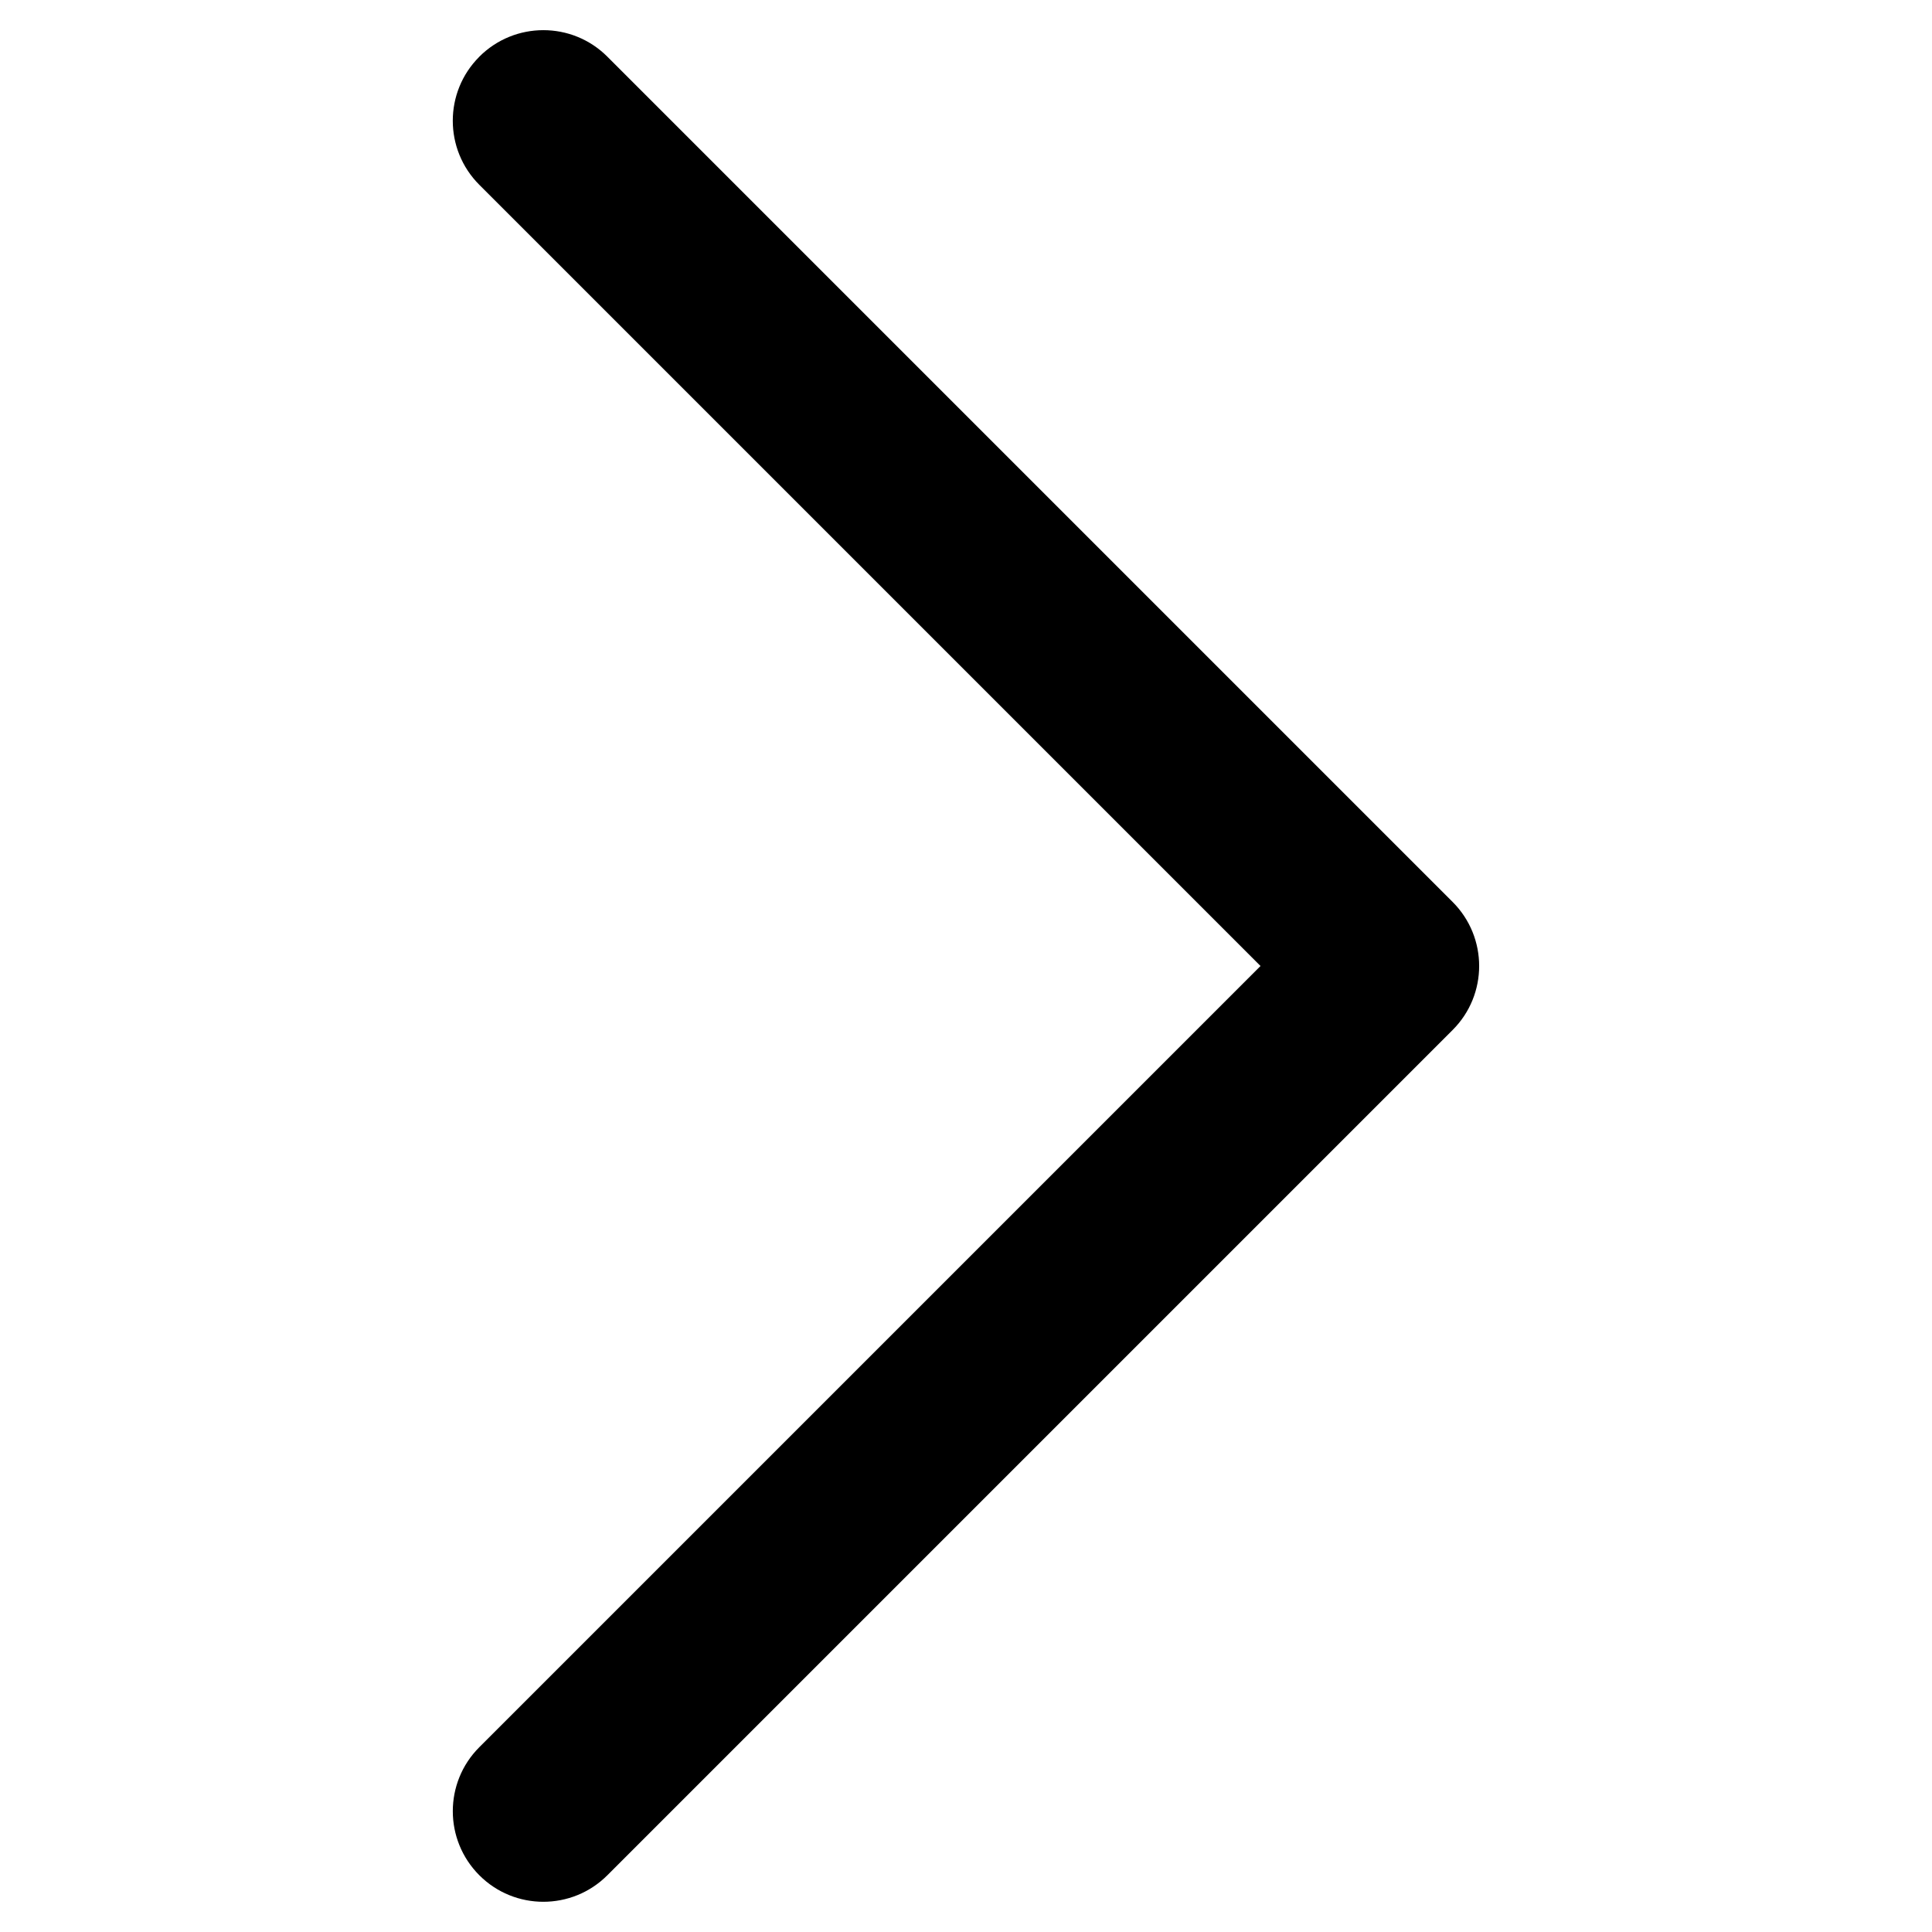
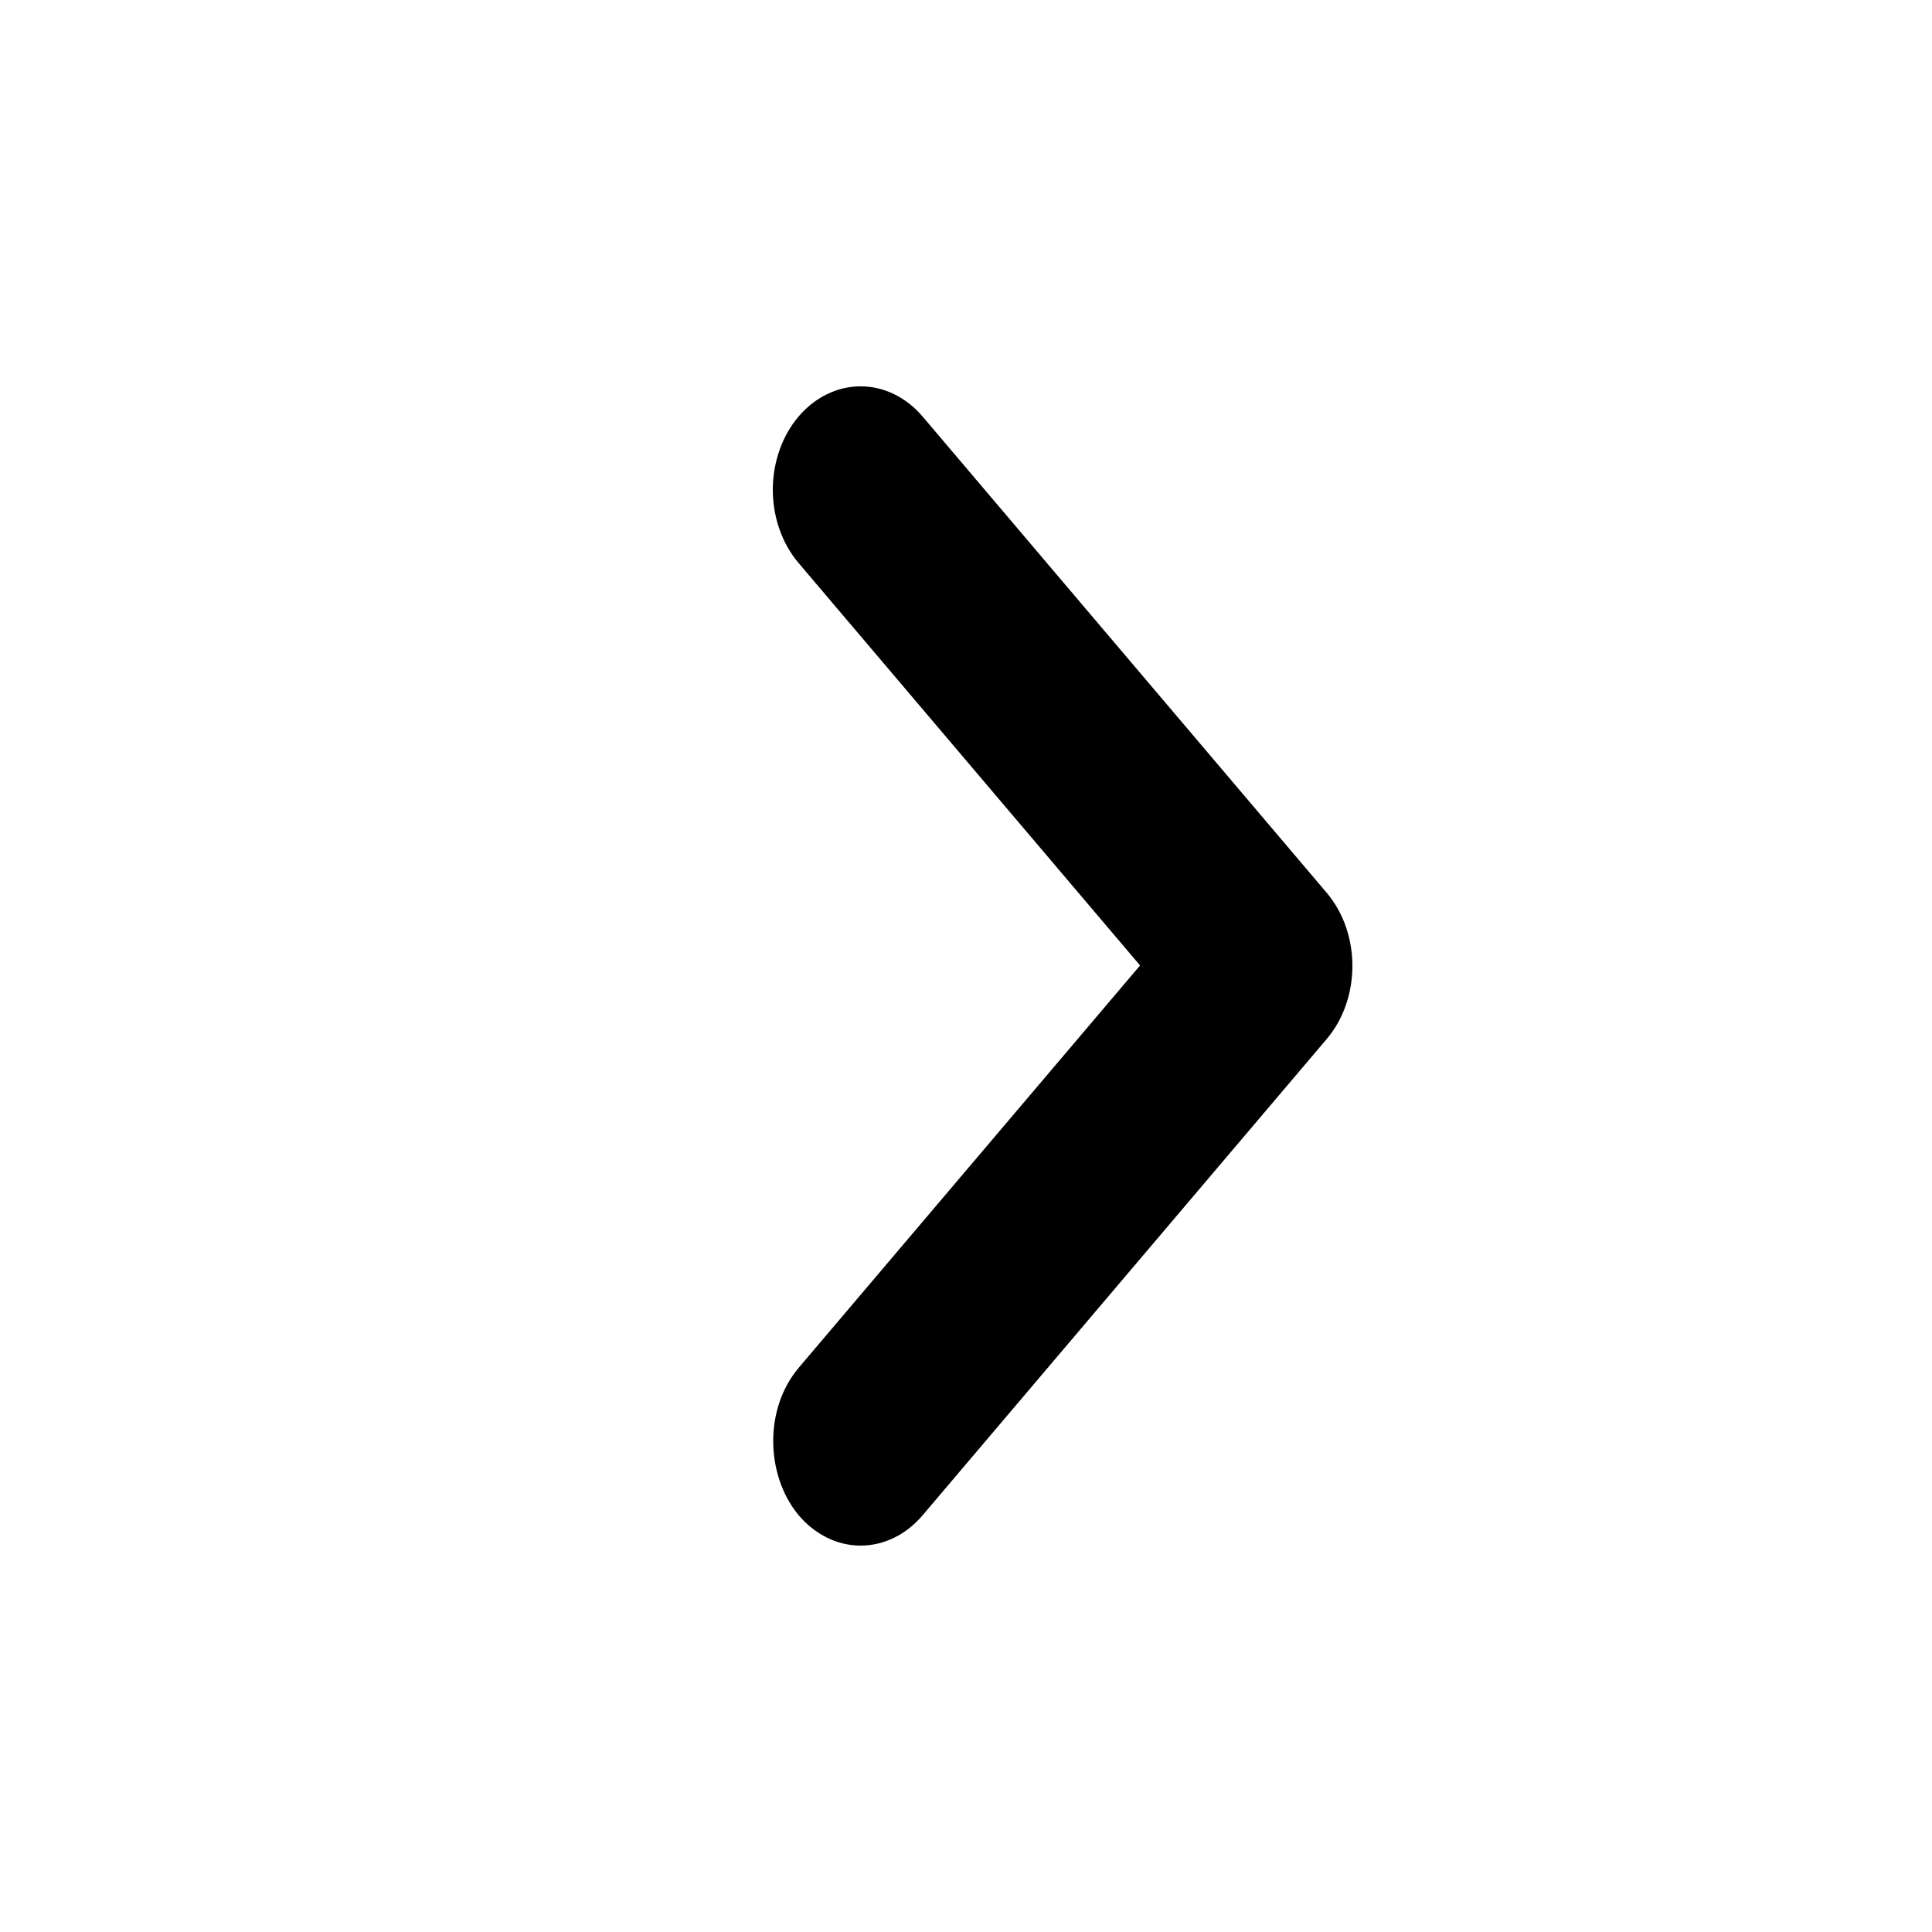
<svg xmlns="http://www.w3.org/2000/svg" version="1.1" width="32" height="32" viewBox="0 0 32 32">
-   <path d="M7.939 0.939c0.586-0.586 1.536-0.586 2.121 0l14 14c0.586 0.586 0.586 1.536 0 2.121l-14 14c-0.586 0.586-1.536 0.586-2.121 0s-0.586-1.535 0-2.121l12.939-12.939-12.939-12.939c-0.586-0.586-0.586-1.536 0-2.121z" />
+   <path d="M13.226 22.658l5.657-6.667-5.657-6.667c-0.135-0.159-0.242-0.348-0.315-0.556s-0.111-0.431-0.111-0.656c0-0.225 0.038-0.448 0.111-0.656s0.18-0.397 0.315-0.556c0.135-0.159 0.295-0.285 0.472-0.371s0.365-0.13 0.556-0.13c0.191 0 0.38 0.044 0.556 0.13s0.337 0.212 0.472 0.371l6.692 7.887c0.568 0.67 0.568 1.753 0 2.423l-6.692 7.887c-0.135 0.159-0.295 0.286-0.471 0.372s-0.365 0.131-0.556 0.131c-0.191 0-0.38-0.044-0.556-0.131s-0.337-0.213-0.471-0.372c-0.554-0.67-0.569-1.77 0-2.44z" />
</svg>
